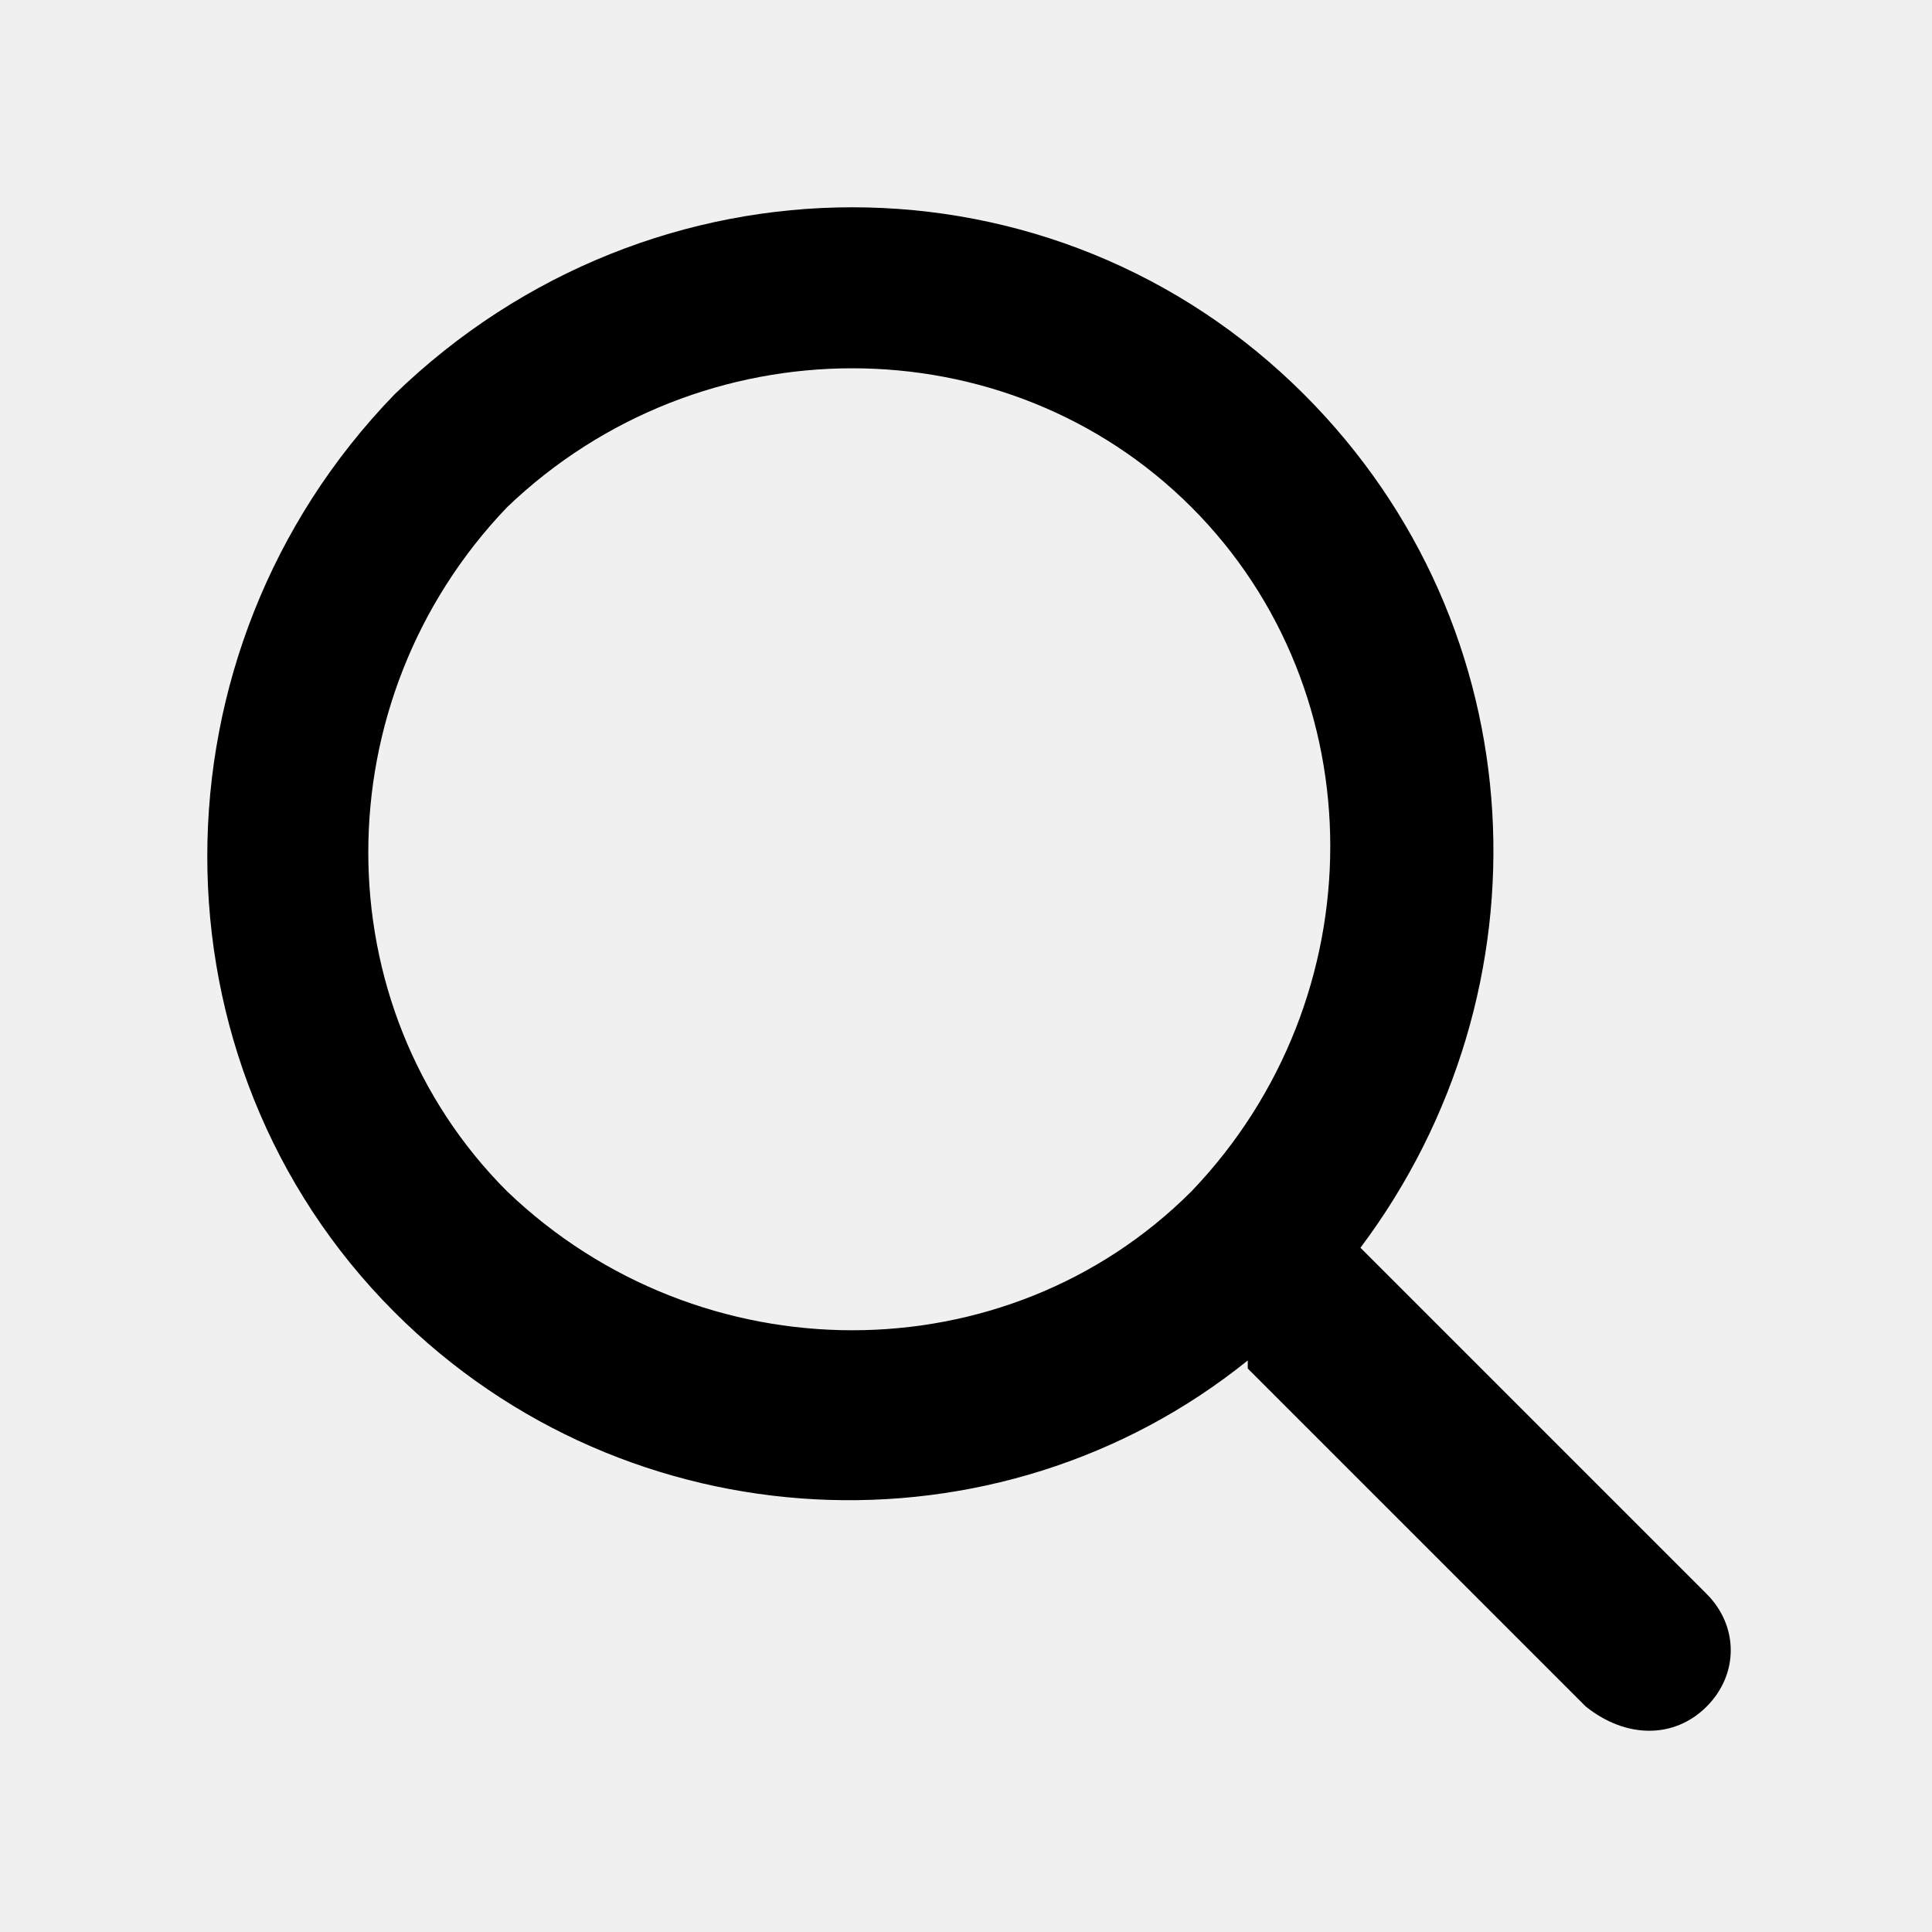
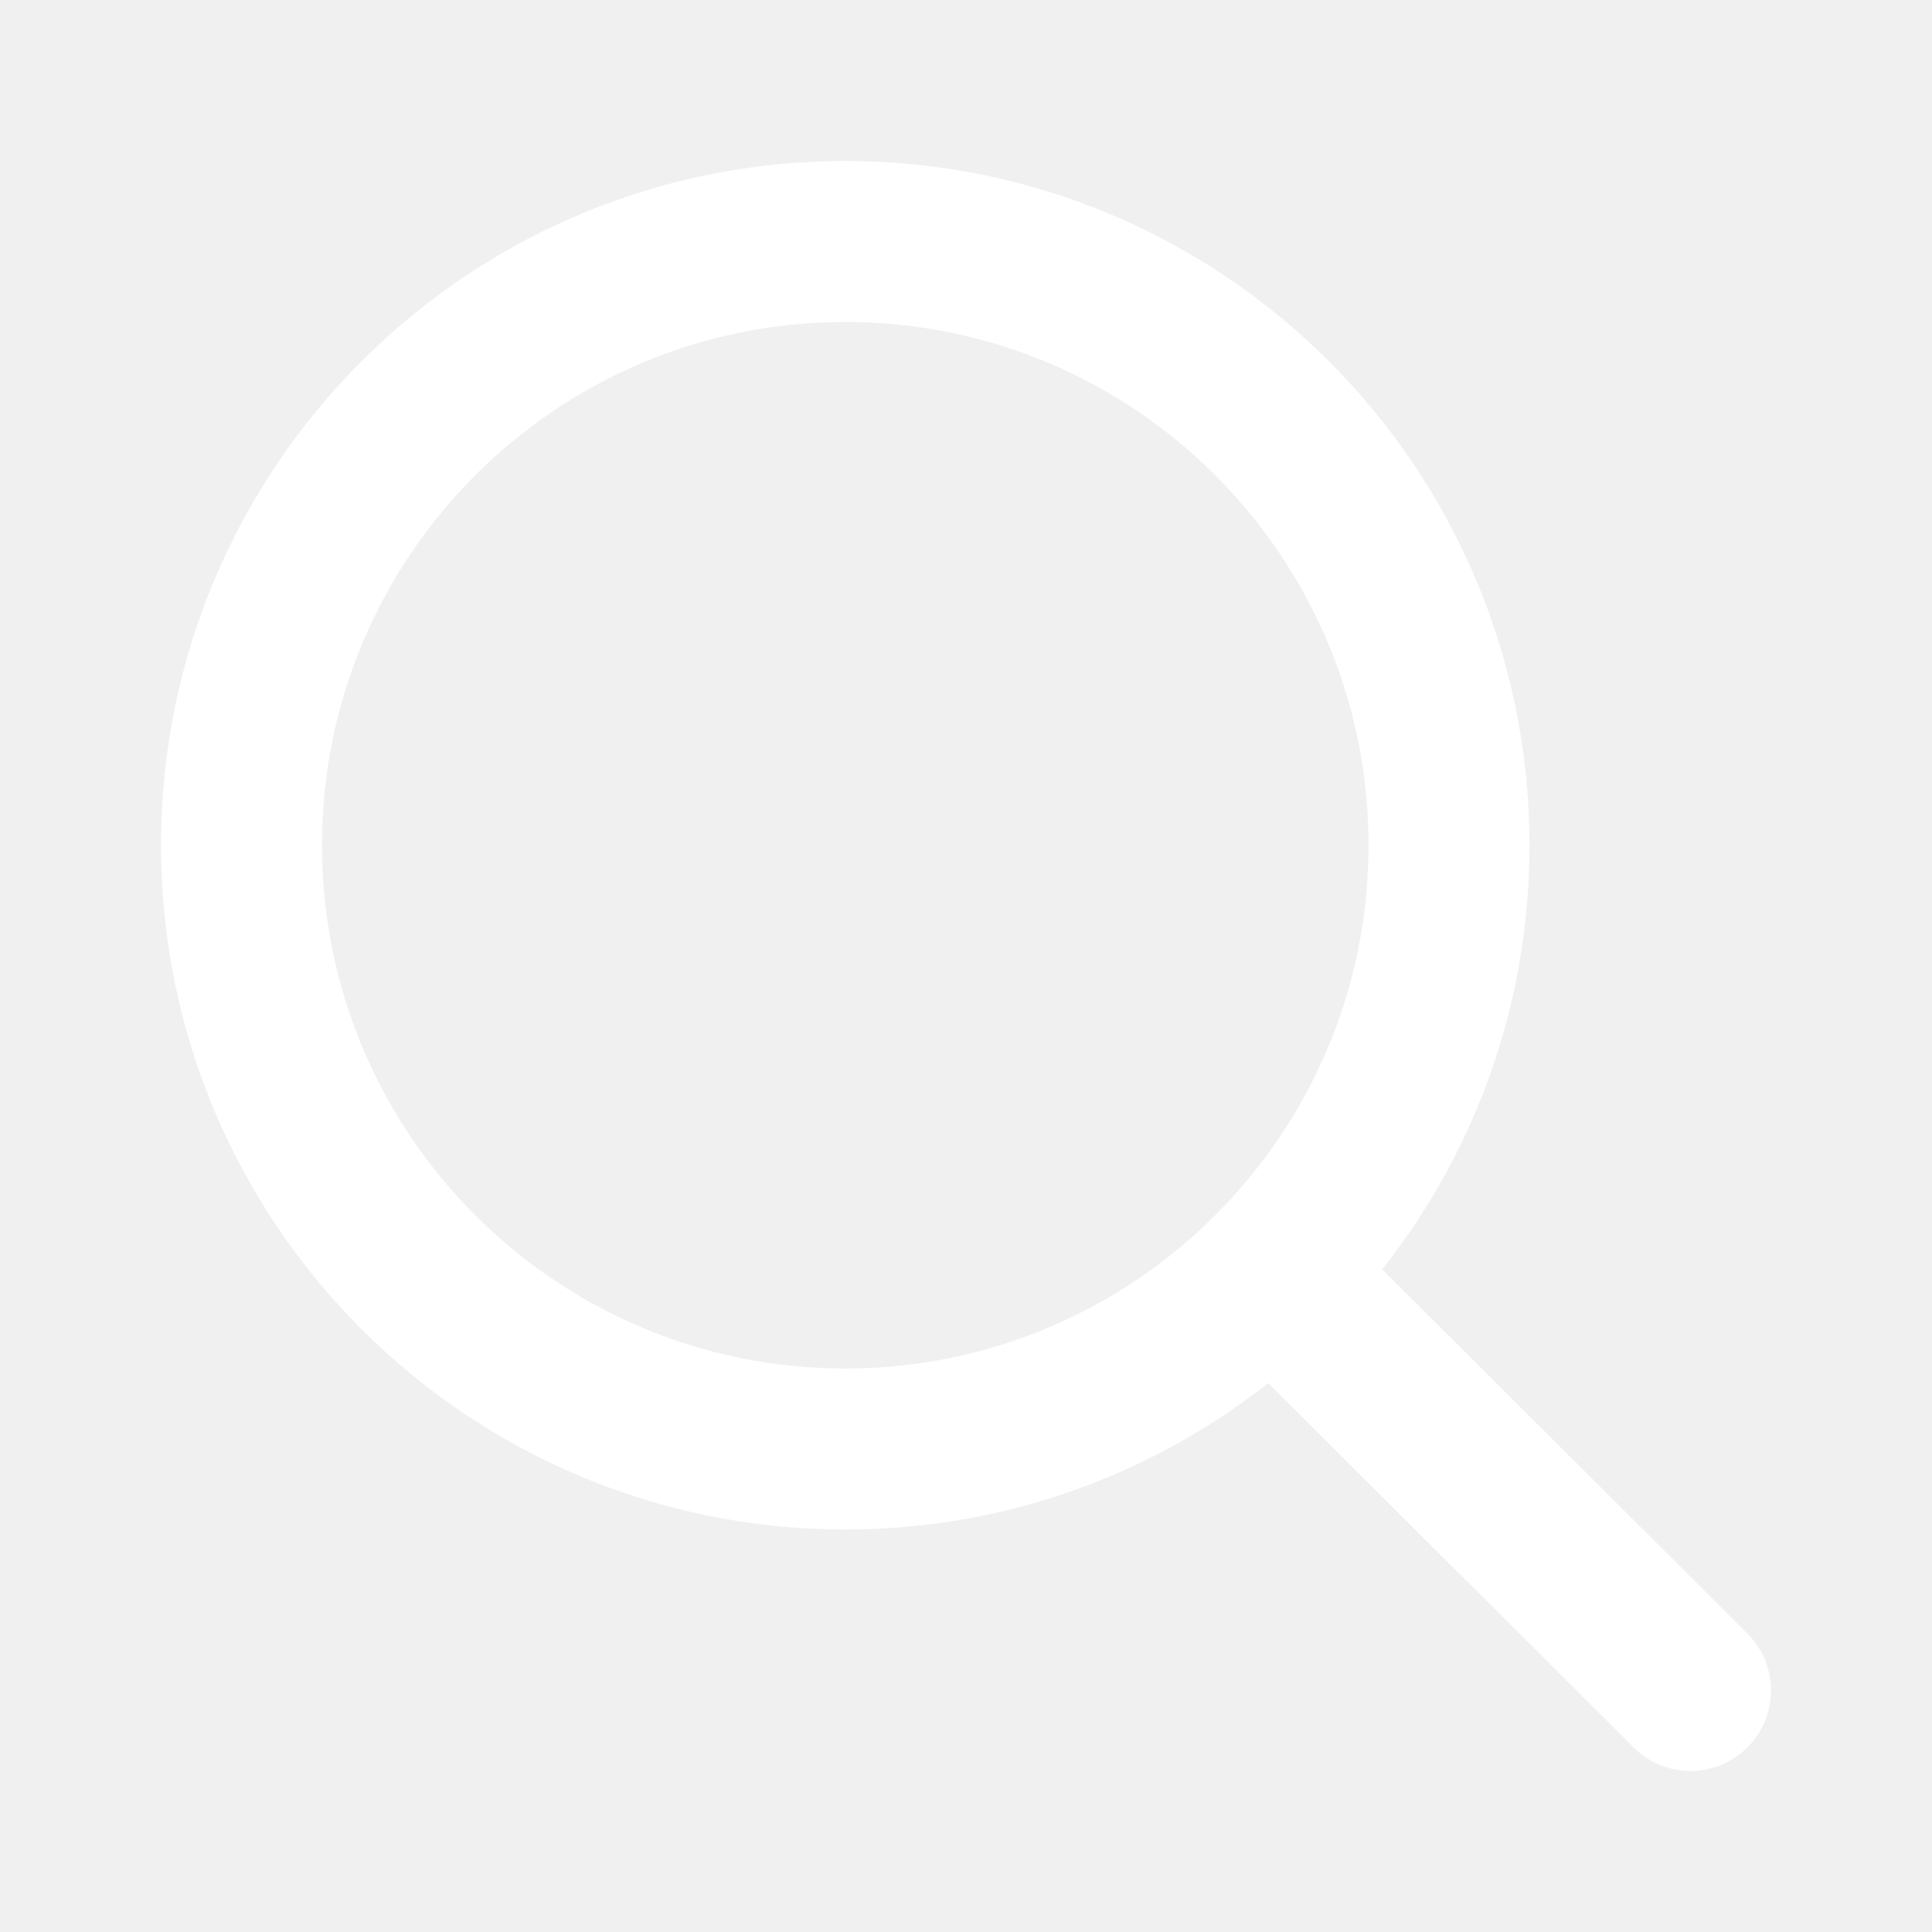
- <svg xmlns="http://www.w3.org/2000/svg" viewBox="0 0 24 24" width="24" height="24">
-   <path d="M16.9,15.5c2.4-3.2,2.2-7.7-0.7-10.6c-3.1-3.1-8.1-3.1-11.3,0c-3.1,3.2-3.1,8.3,0,11.4     c2.9,2.9,7.5,3.1,10.6,0.6c0,0.1,0,0.1,0,0.1l4.2,4.2c0.5,0.4,1.1,0.4,1.5,0c0.4-0.4,0.4-1,0-1.4L16.9,15.5     C16.9,15.5,16.9,15.5,16.9,15.5L16.9,15.5z M14.8,6.3c2.3,2.3,2.3,6.1,0,8.5c-2.3,2.3-6.1,2.3-8.5,0C4,12.5,4,8.7,6.3,6.3     C8.7,4,12.5,4,14.8,6.3z" />
+ <svg xmlns="http://www.w3.org/2000/svg" width="800px" height="800px" viewBox="0 0 24 24" fill="none" stroke="#ffffff">
+   <g id="SVGRepo_bgCarrier" stroke-width="0" />
+   <g id="SVGRepo_tracerCarrier" stroke-linecap="round" stroke-linejoin="round" />
+   <g id="SVGRepo_iconCarrier">
+     <path d="M15.796 15.811L21 21M18 10.5C18 14.642 14.642 18 10.5 18C6.358 18 3 14.642 3 10.5C3 6.358 6.358 3 10.5 3C14.642 3 18 6.358 18 10.5Z" stroke="#ffffff" stroke-width="2" stroke-linecap="round" stroke-linejoin="round" />
+   </g>
</svg>
